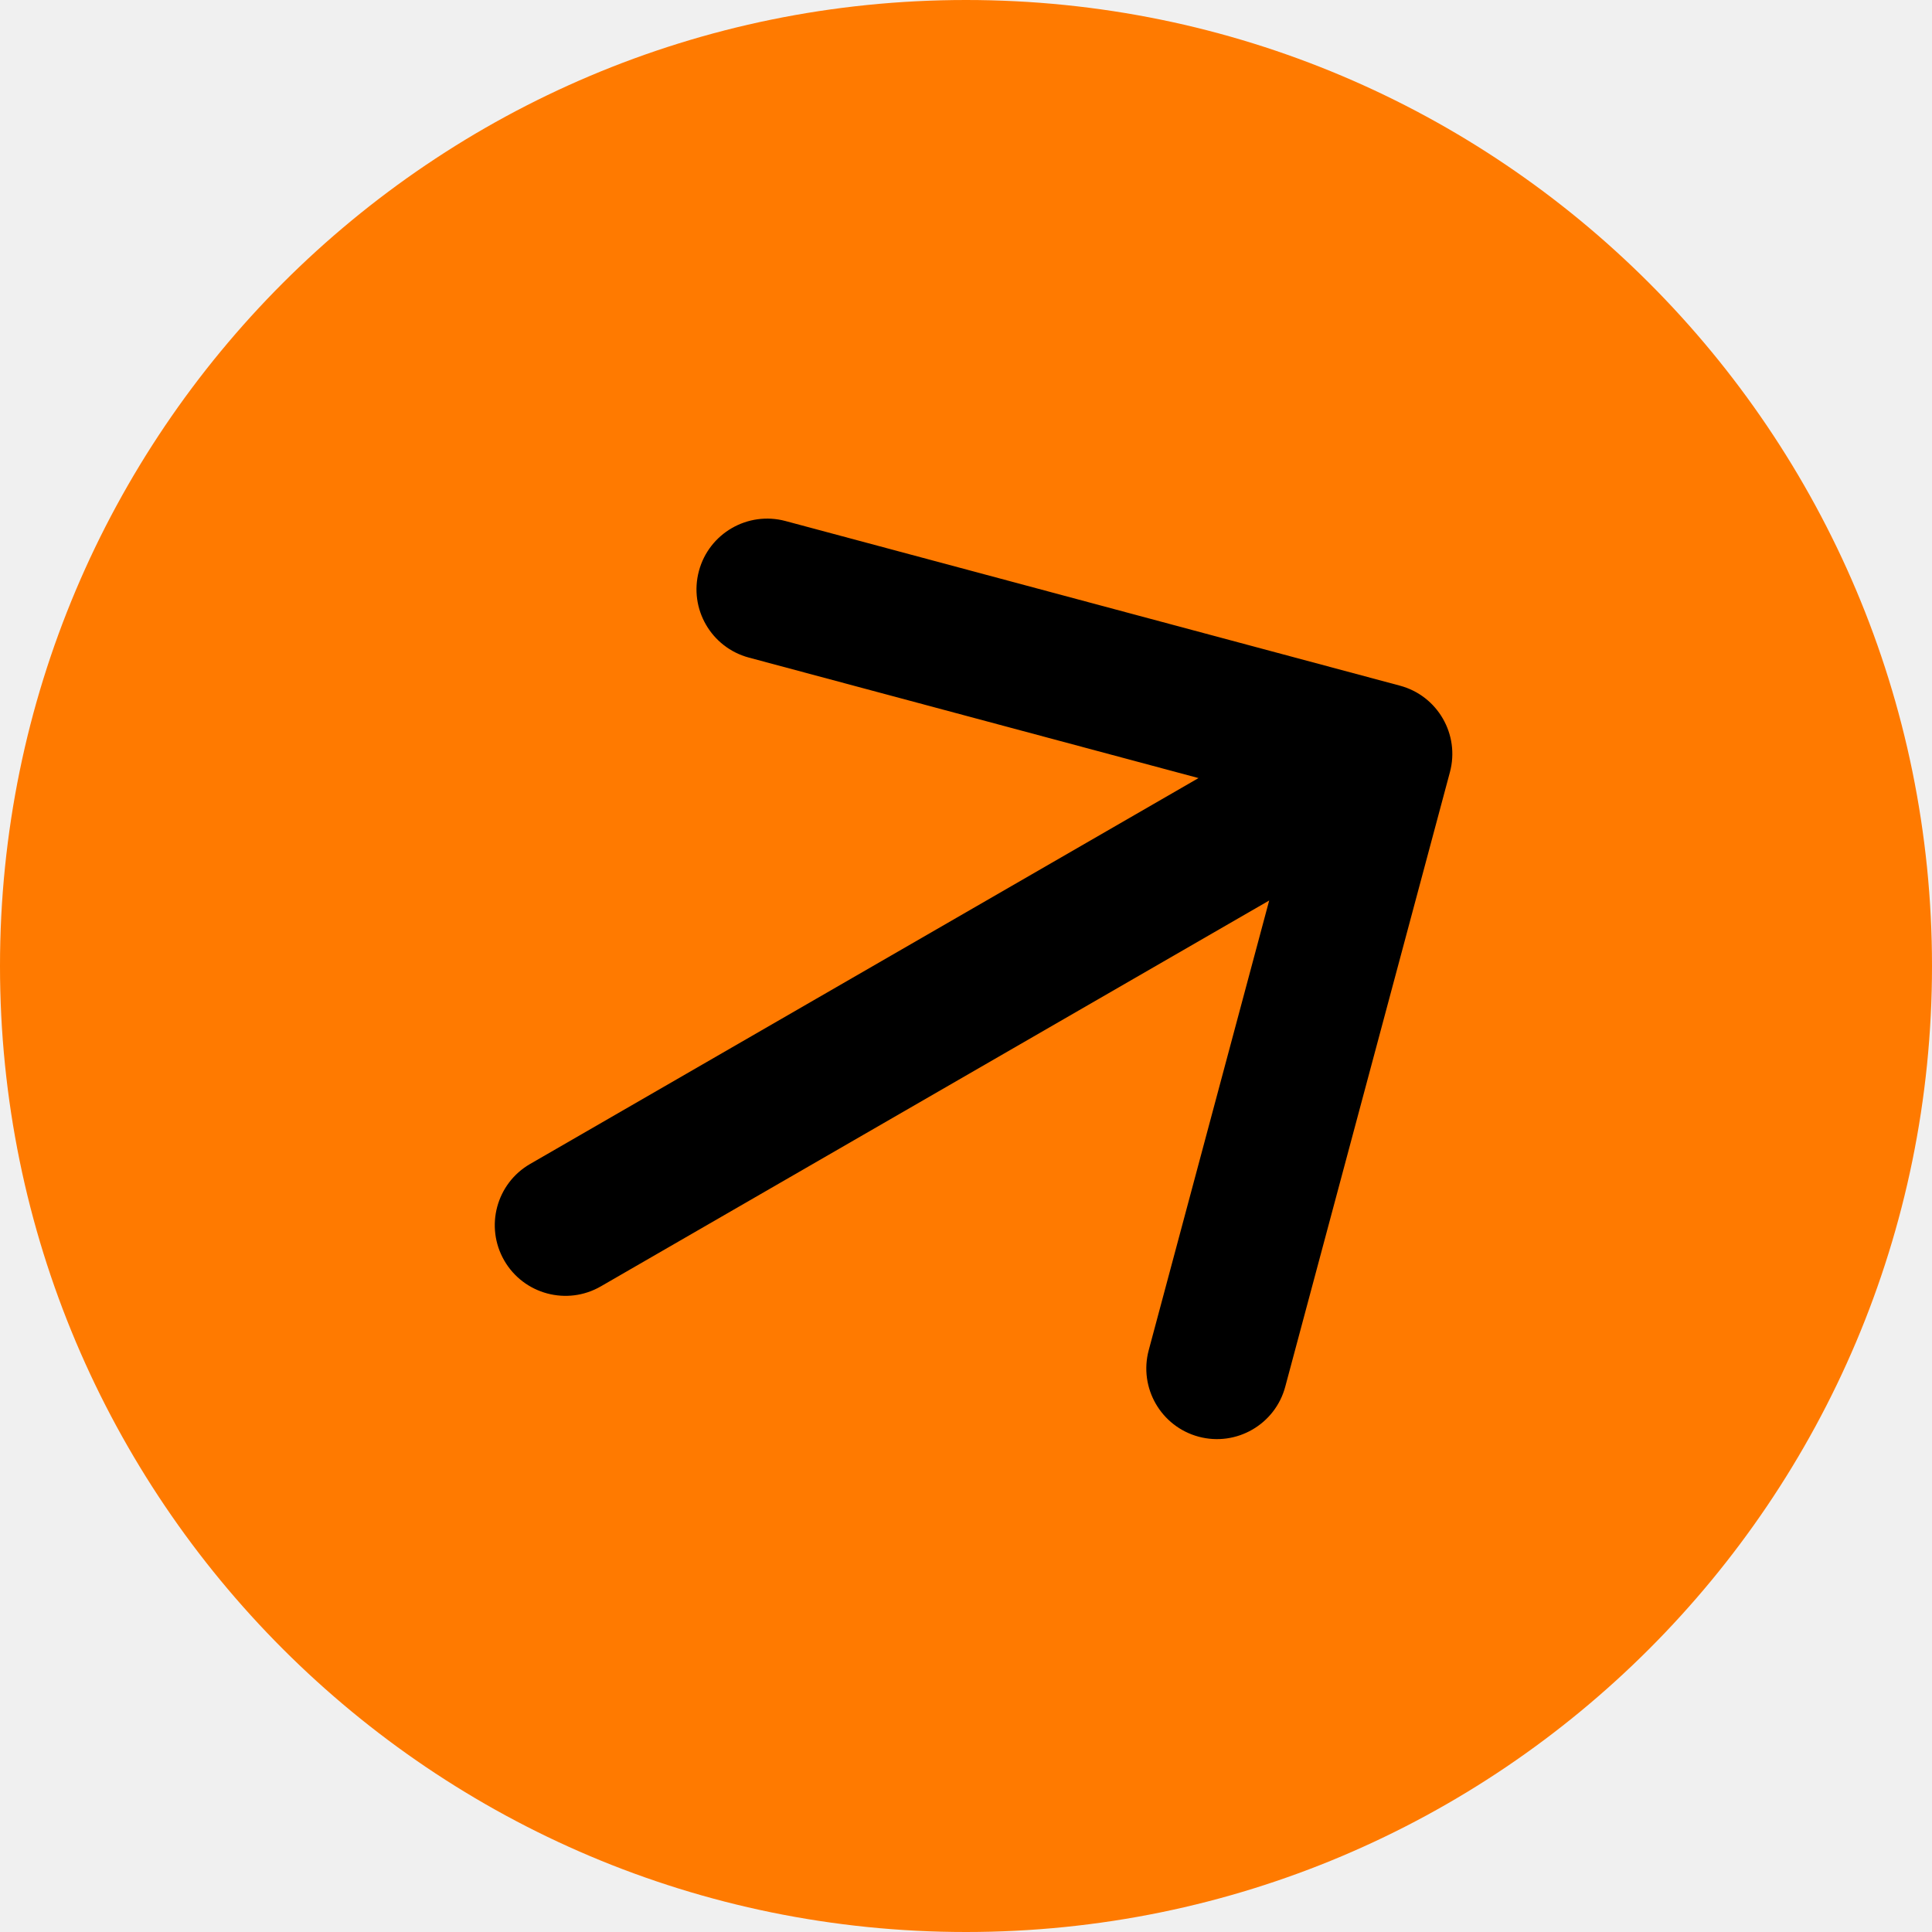
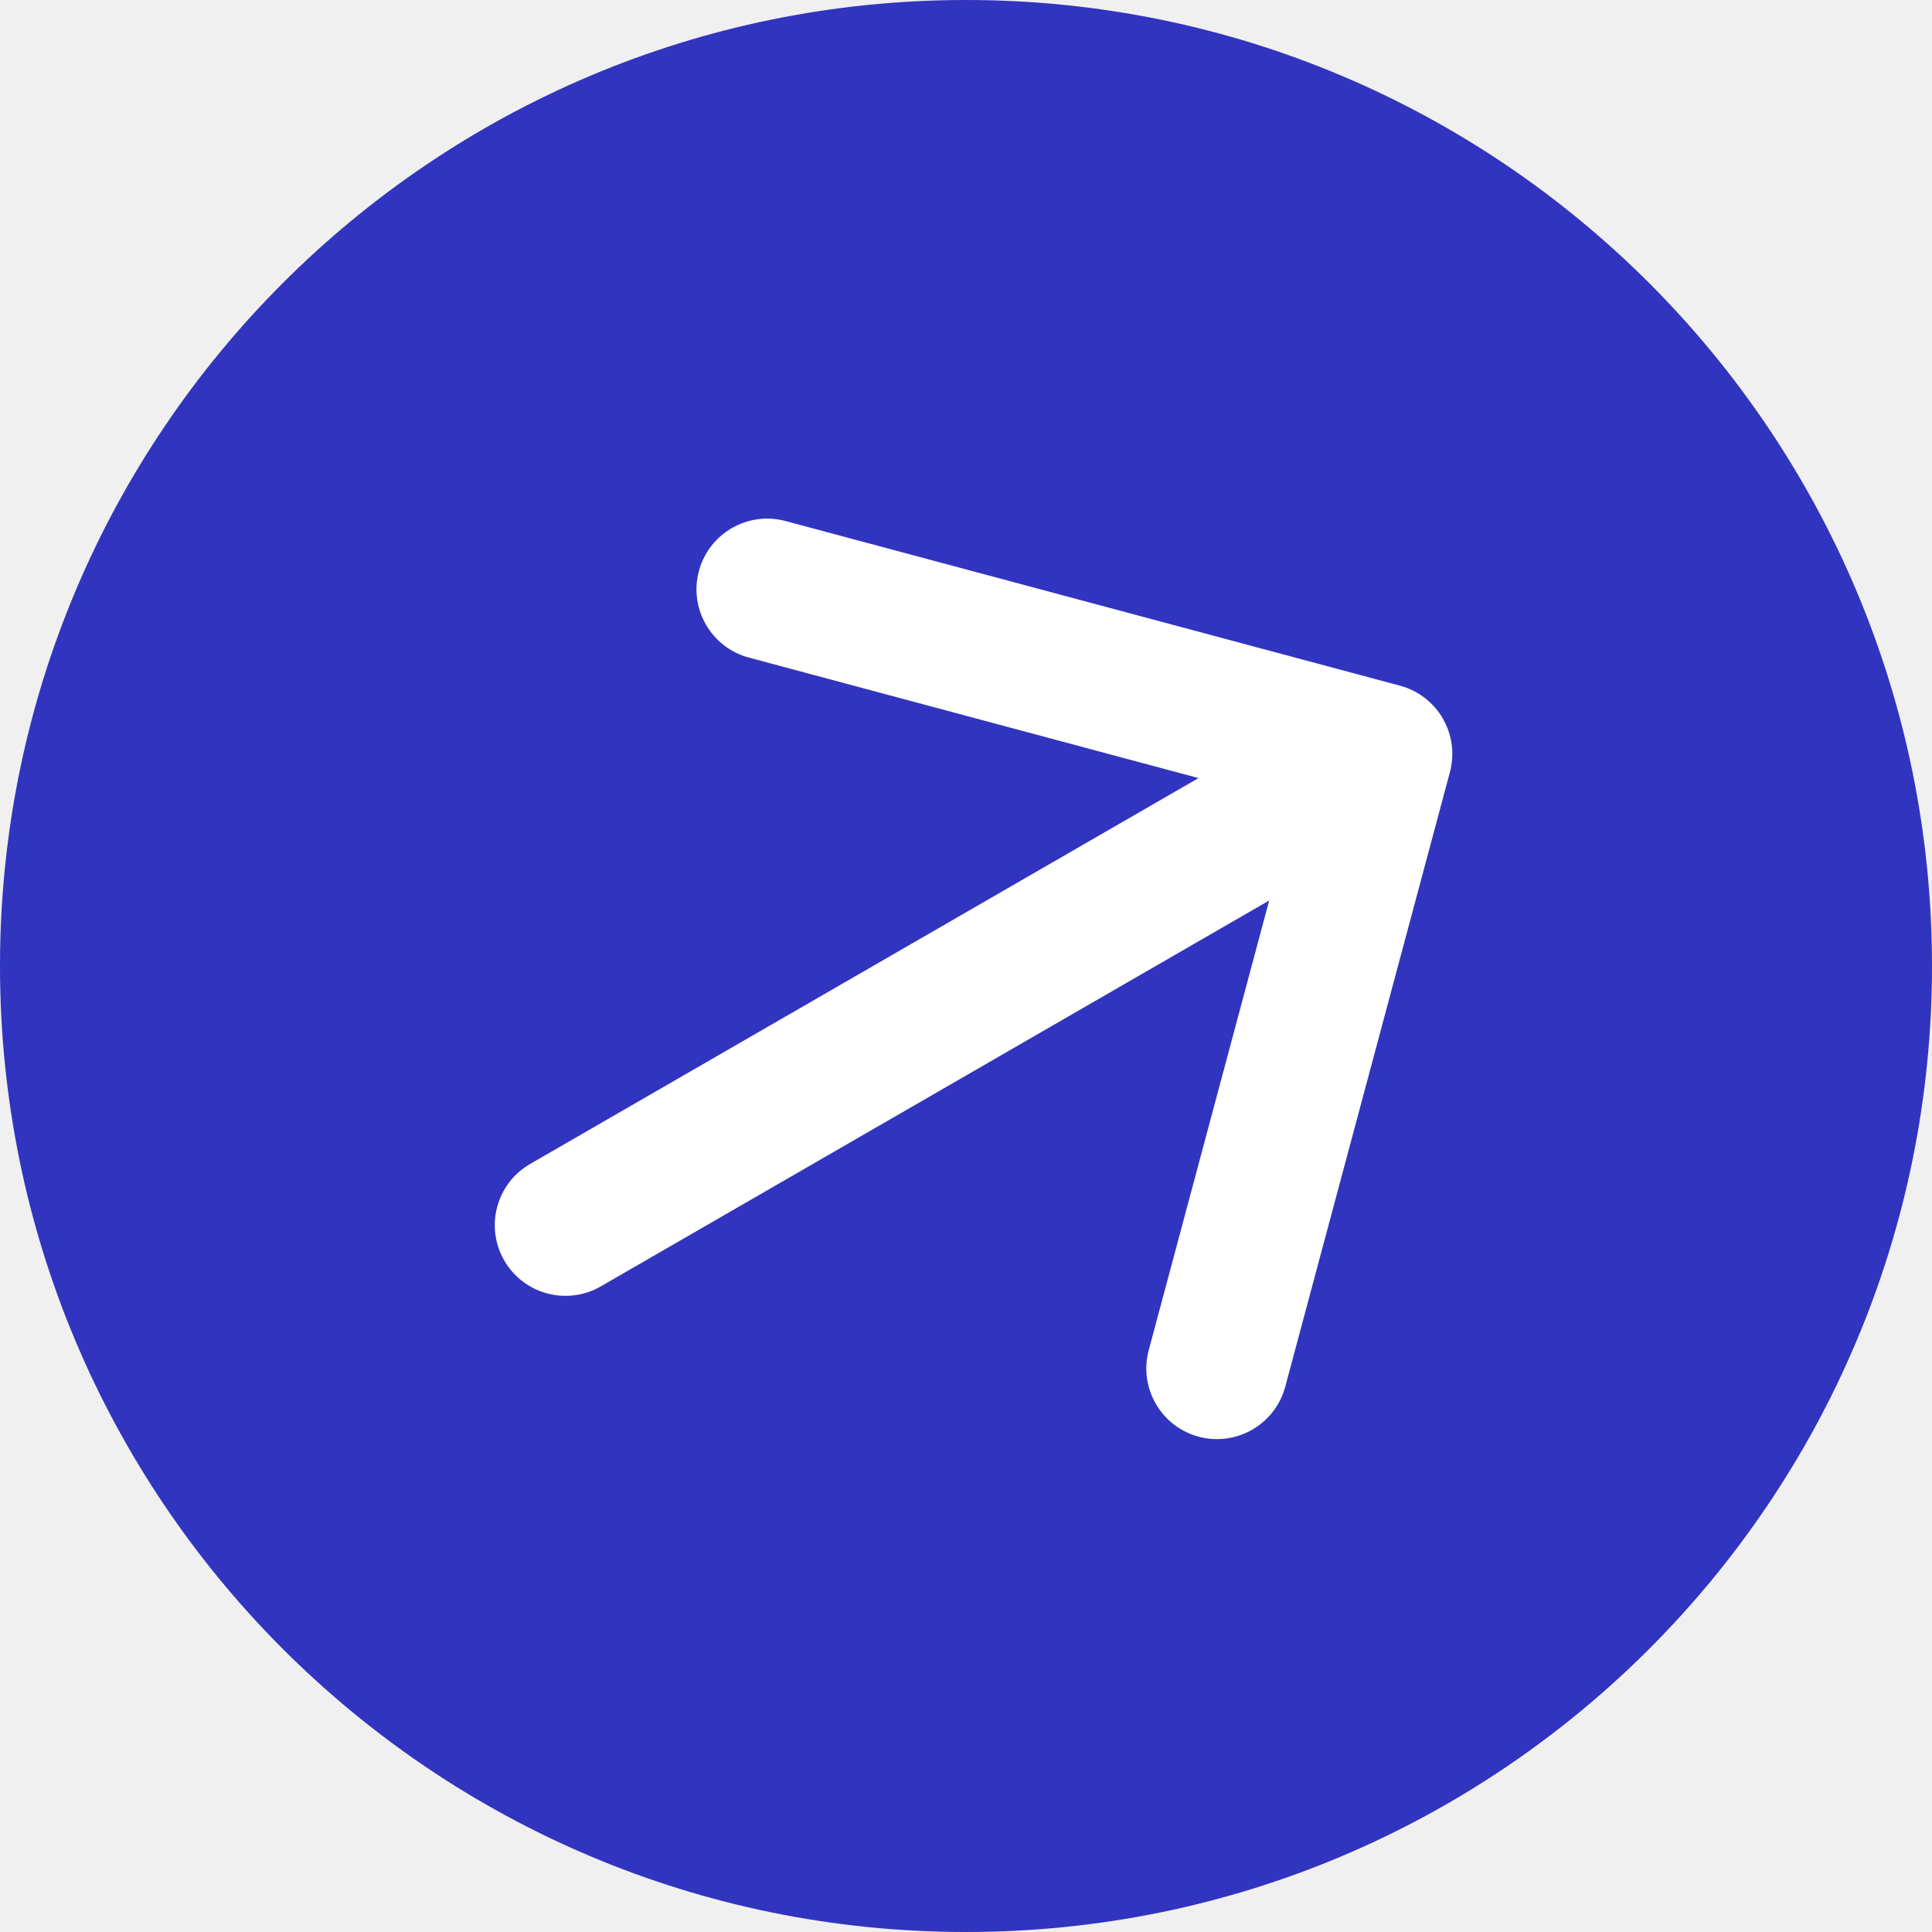
<svg xmlns="http://www.w3.org/2000/svg" width="41" height="41" viewBox="0 0 41 41" fill="none">
-   <circle cx="20.5" cy="20.5" r="20.5" fill="#FF7A00" />
-   <path d="M11.25 24.701C10.533 25.115 10.287 26.032 10.701 26.75C11.115 27.467 12.033 27.713 12.75 27.299L11.25 24.701ZM30.769 16.388C30.984 15.588 30.509 14.765 29.709 14.551L16.669 11.057C15.869 10.843 15.046 11.318 14.832 12.118C14.617 12.918 15.092 13.74 15.892 13.955L27.483 17.061L24.378 28.652C24.163 29.452 24.638 30.274 25.438 30.489C26.238 30.703 27.061 30.228 27.275 29.428L30.769 16.388ZM12.75 27.299L30.071 17.299L28.571 14.701L11.25 24.701L12.75 27.299Z" fill="black" />
+   <circle cx="20.5" cy="20.5" r="20.5" fill="#3134BF" />
+   <path d="M11.25 24.701C10.533 25.115 10.287 26.032 10.701 26.75C11.115 27.467 12.033 27.713 12.75 27.299L11.25 24.701ZM30.769 16.388C30.984 15.588 30.509 14.765 29.709 14.551L16.669 11.057C15.869 10.843 15.046 11.318 14.832 12.118C14.617 12.918 15.092 13.74 15.892 13.955L27.483 17.061L24.378 28.652C24.163 29.452 24.638 30.274 25.438 30.489C26.238 30.703 27.061 30.228 27.275 29.428L30.769 16.388ZM12.75 27.299L30.071 17.299L28.571 14.701L11.25 24.701L12.75 27.299Z" fill="white" />
</svg>
